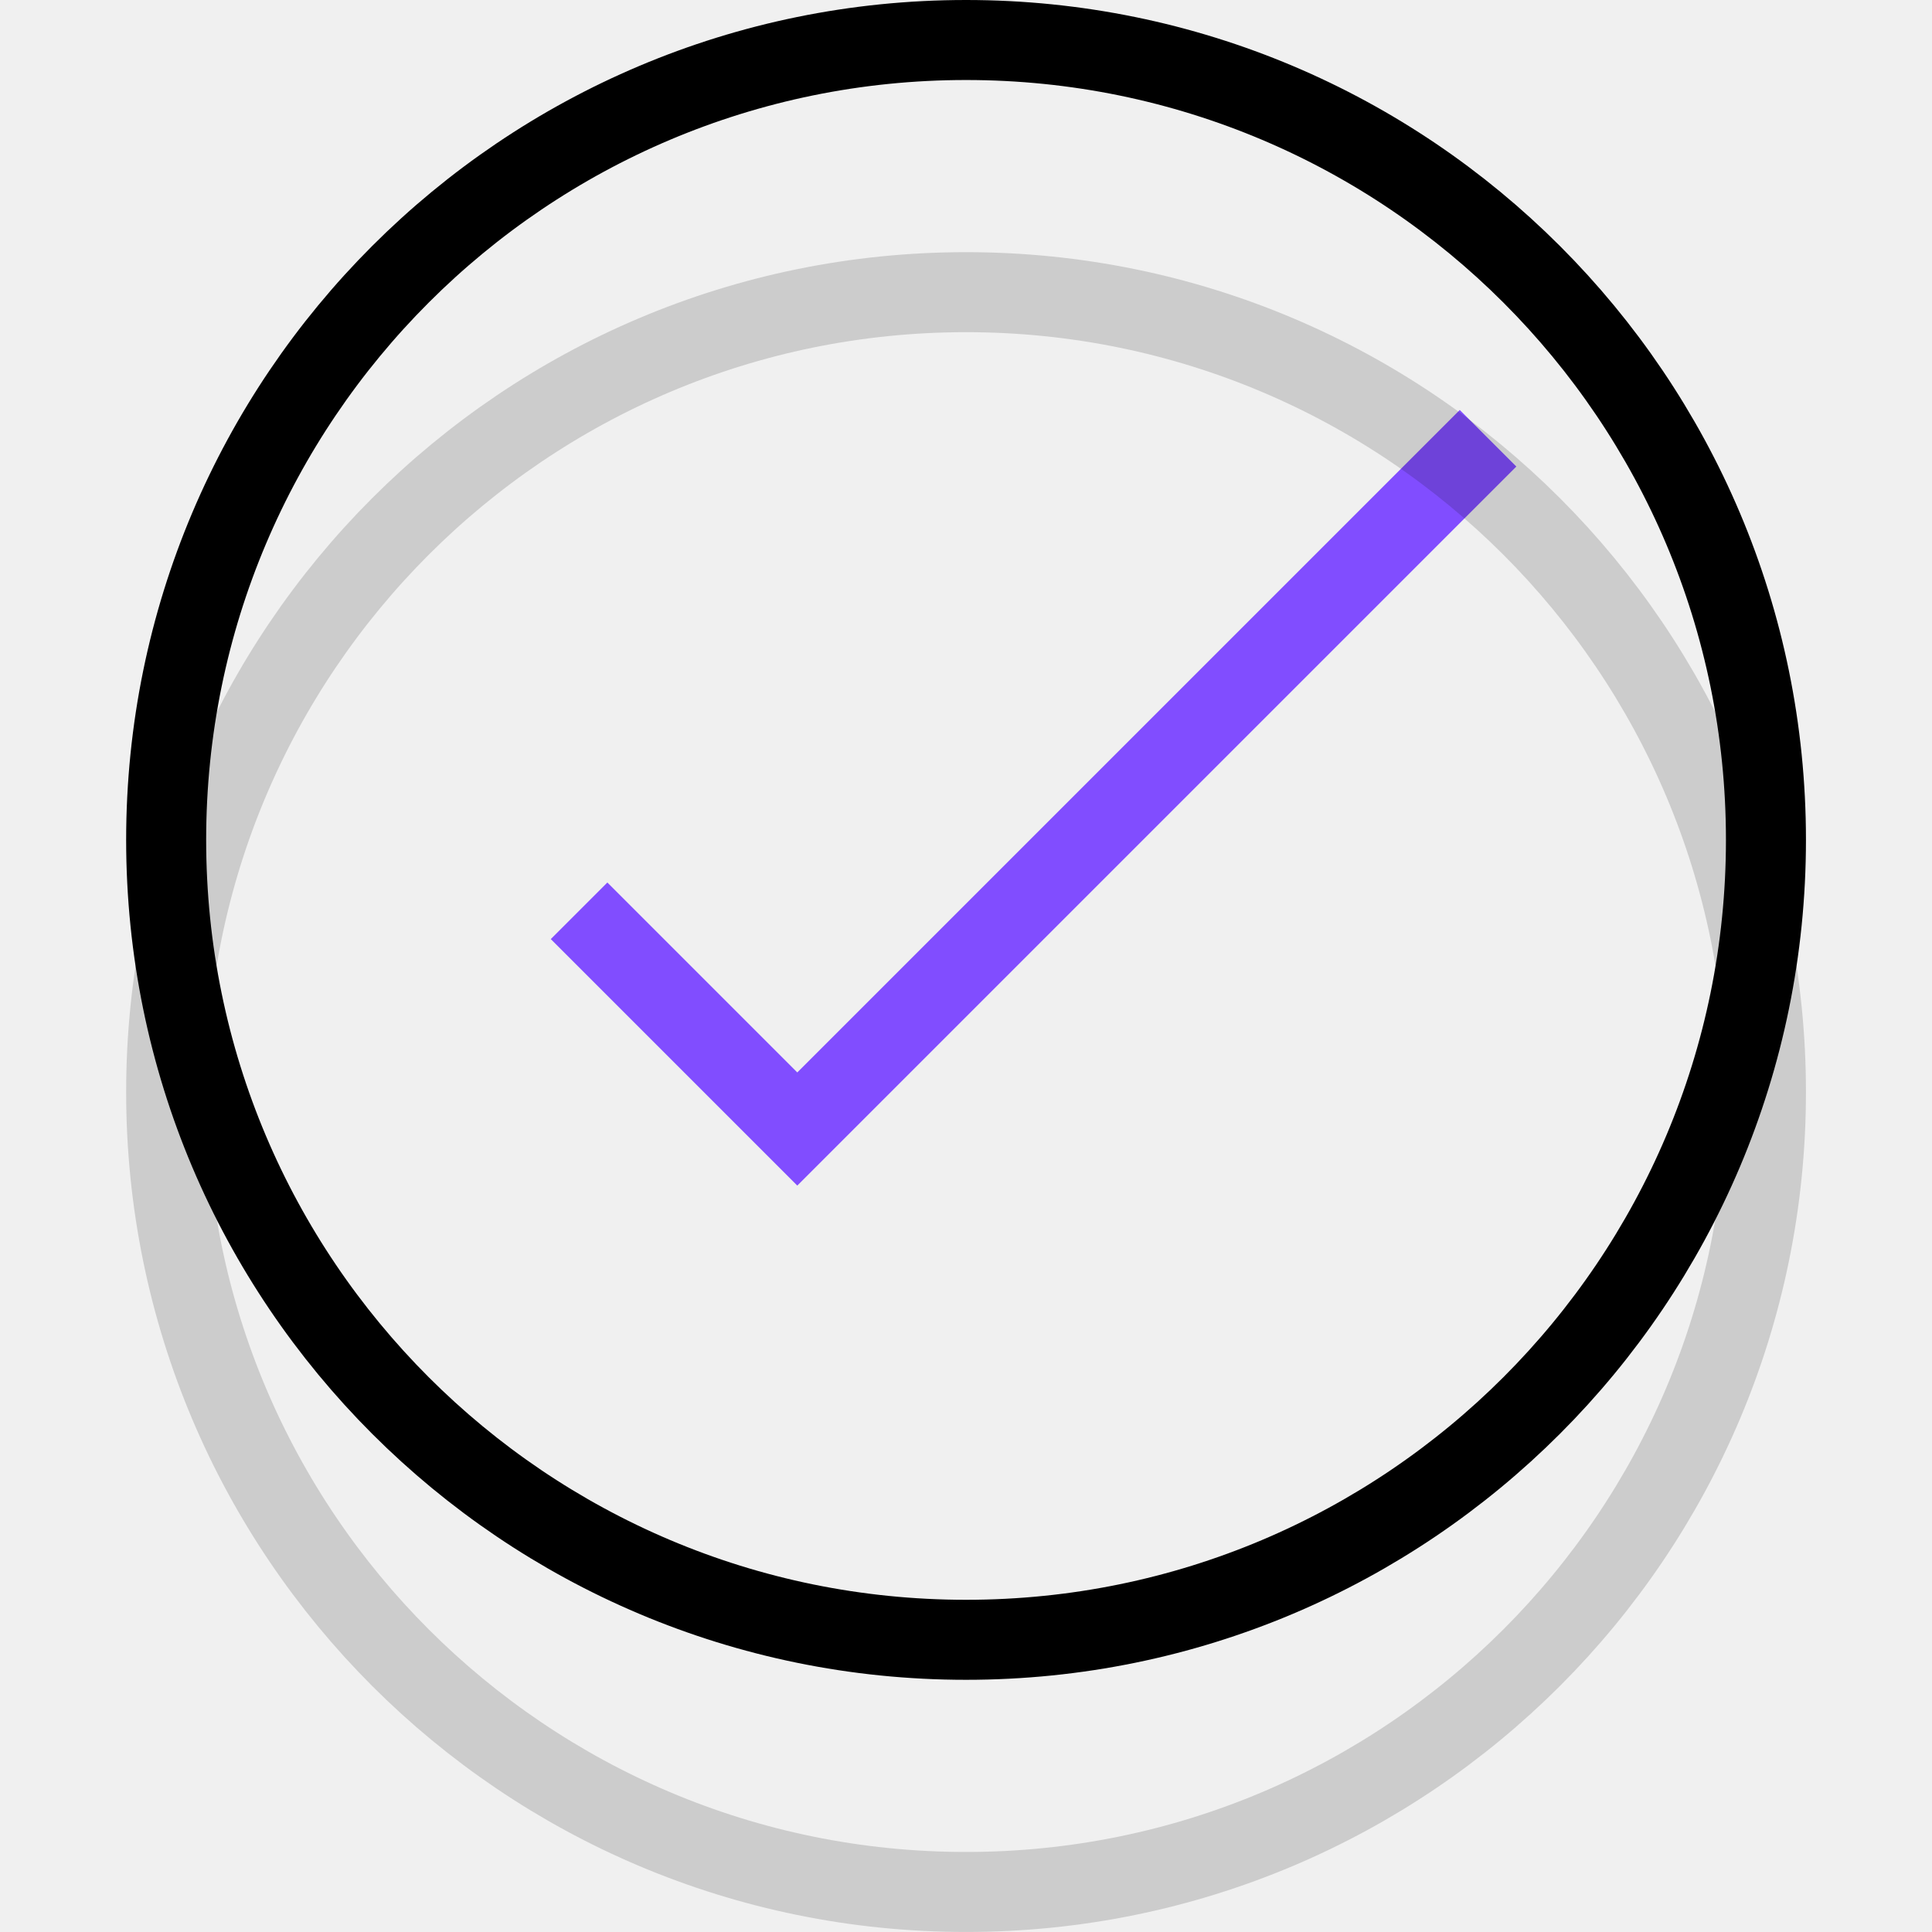
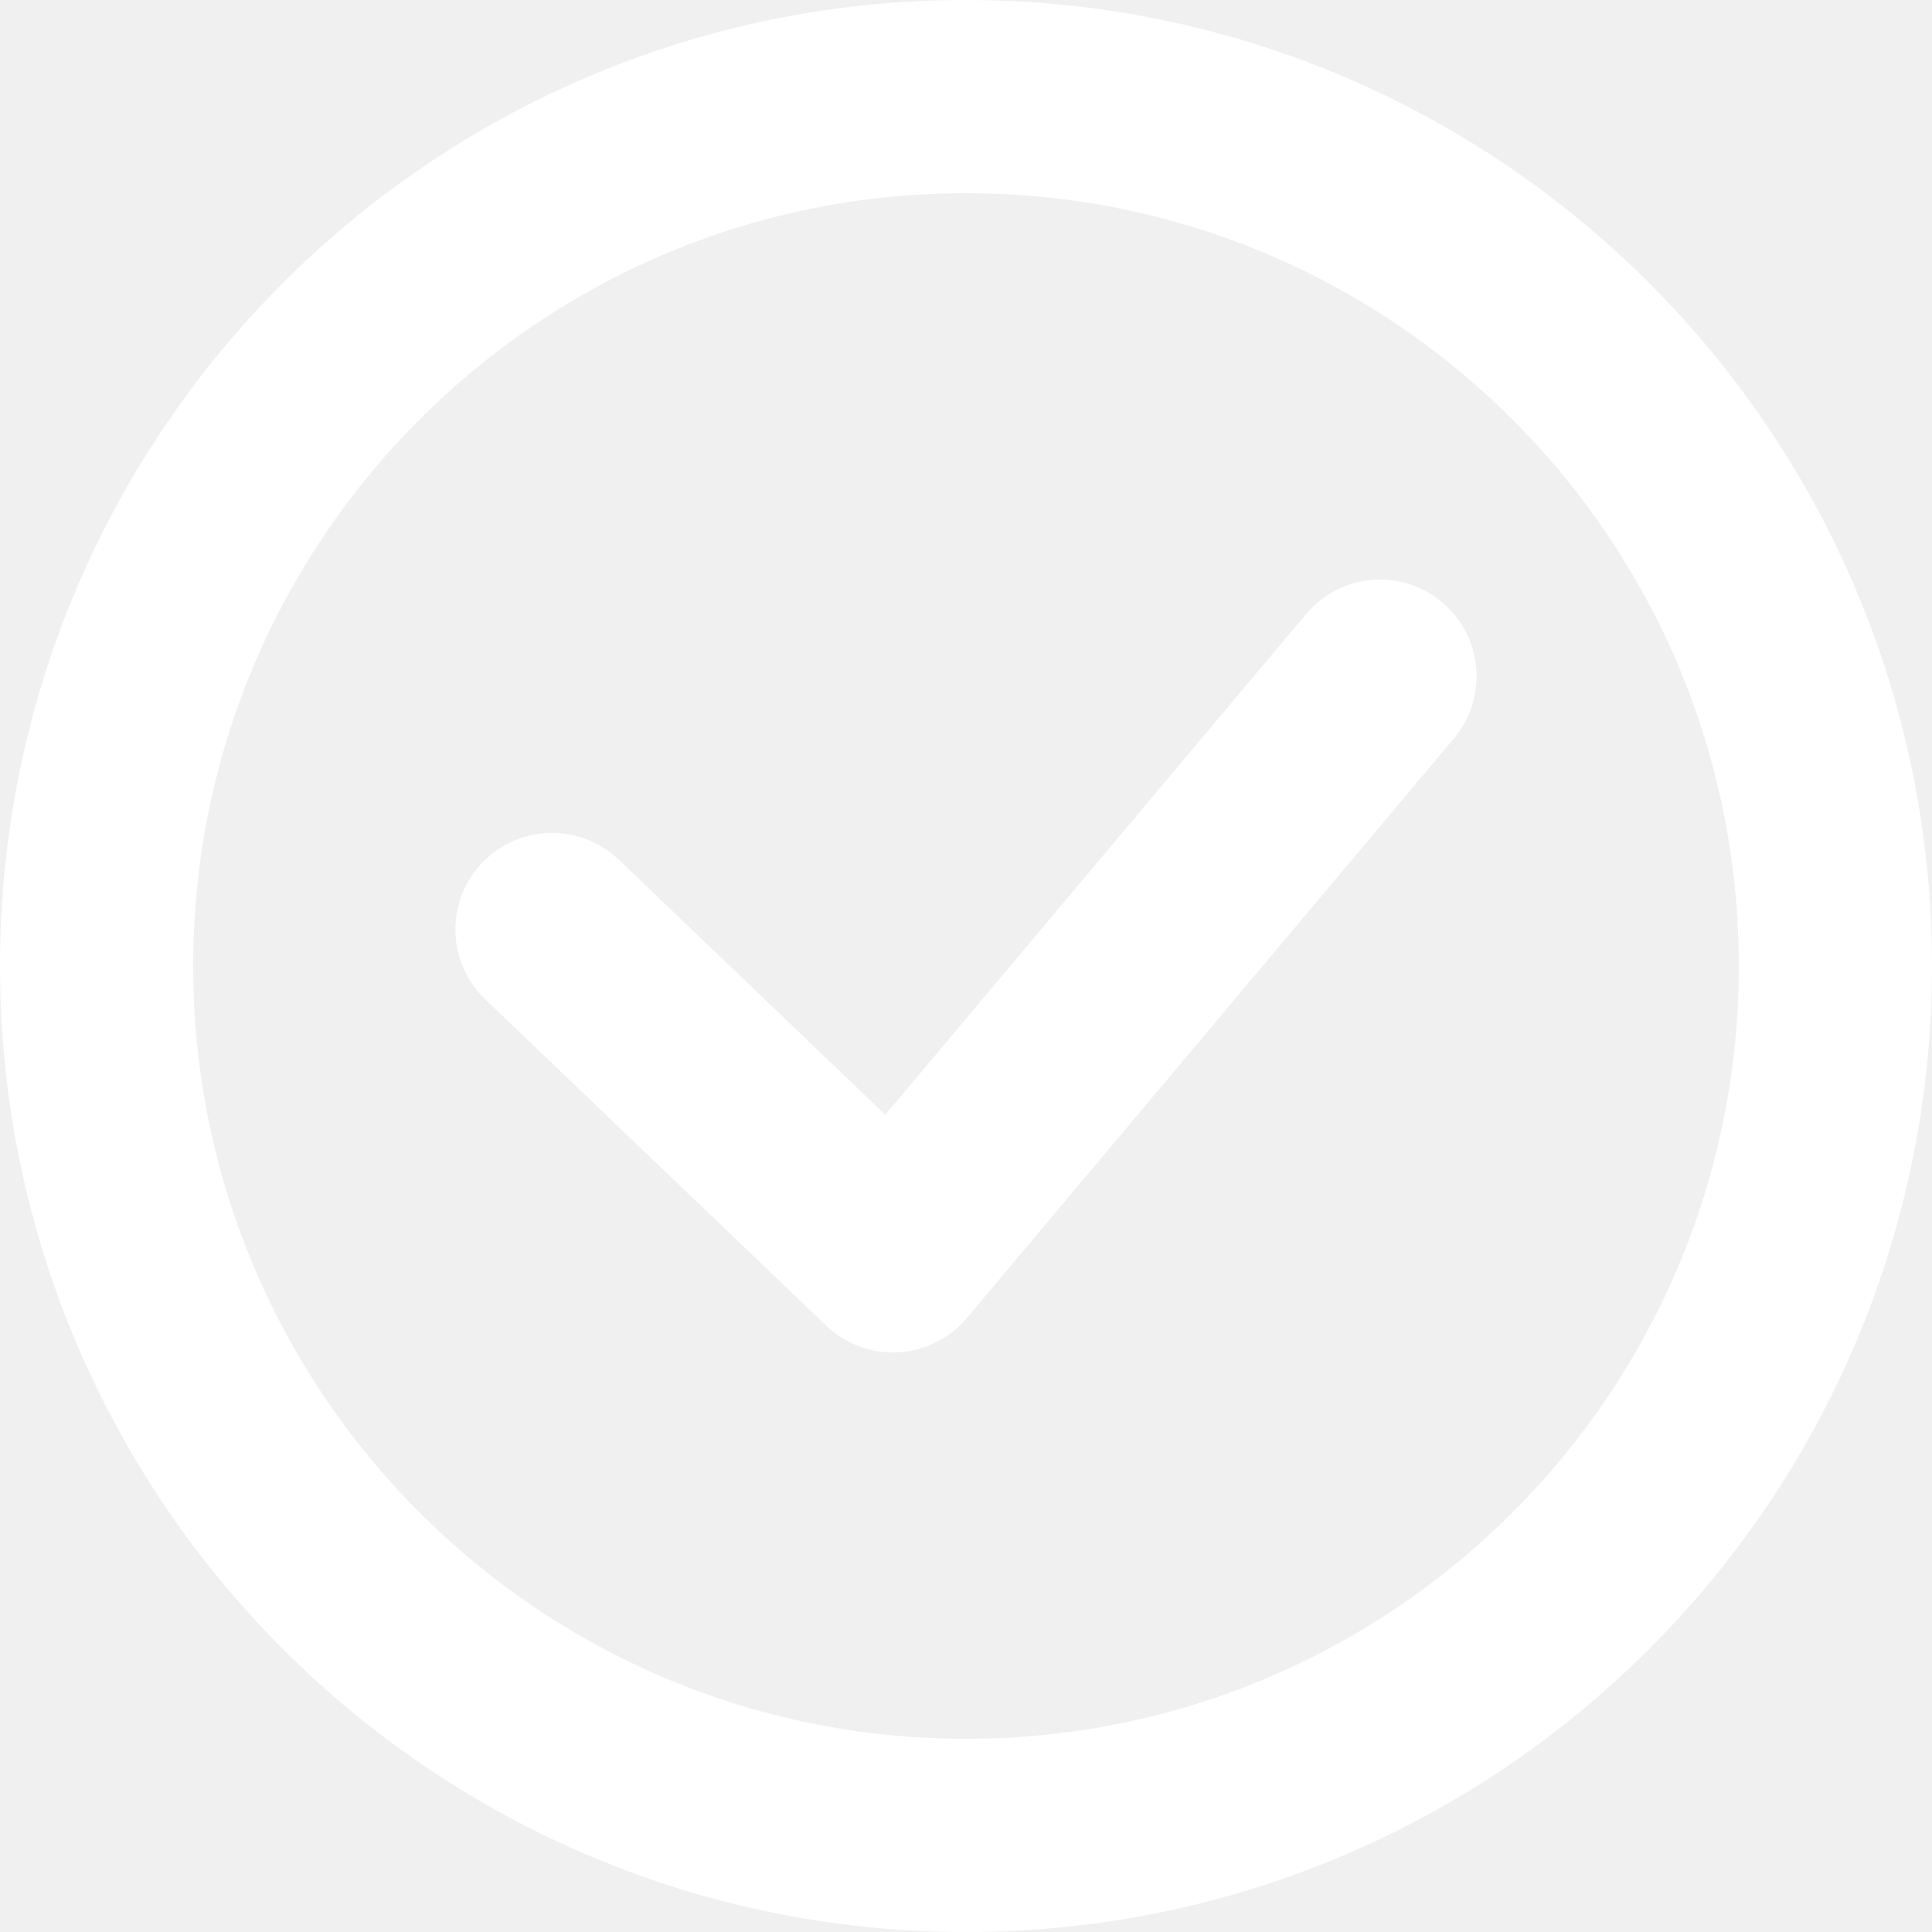
- <svg xmlns="http://www.w3.org/2000/svg" width="800px" height="800px" viewBox="-4.73 0 72.44 72.44">
-   <g id="Group_11" data-name="Group 11" transform="translate(-482.502 -412.731)">
-     <path id="Path_25" data-name="Path 25" d="M533.566,429.163l-25.9,25.9-8.182-8.182" fill="none" stroke="#814dff" stroke-miterlimit="10" stroke-width="3" />
-     <g id="Group_9" data-name="Group 9" opacity="0.15">
-       <circle id="Ellipse_17" data-name="Ellipse 17" cx="29.992" cy="29.992" r="29.992" transform="translate(484.002 423.686)" fill="none" stroke="#000000" stroke-linecap="round" stroke-miterlimit="10" stroke-width="3" />
-     </g>
-     <g id="Group_10" data-name="Group 10">
-       <circle id="Ellipse_18" data-name="Ellipse 18" cx="29.992" cy="29.992" r="29.992" transform="translate(484.002 414.231)" fill="none" stroke="#000000" stroke-miterlimit="10" stroke-width="3" />
+ <svg xmlns="http://www.w3.org/2000/svg" width="800px" height="800px" viewBox="0 0 20 20" version="1.1" fill="#f0ebeb">
+   <g id="SVGRepo_bgCarrier" stroke-width="0" />
+   <g id="SVGRepo_tracerCarrier" stroke-linecap="round" stroke-linejoin="round" />
+   <g id="SVGRepo_iconCarrier">
+     <g id="Free-Icons" stroke="none" stroke-width="1" fill="none" fill-rule="evenodd" stroke-linecap="round" stroke-linejoin="round">
+       <g transform="translate(-1265, -526)" id="Group" stroke="#ffffff" stroke-width="2">
+         <g transform="translate(1263, 524)" id="Shape">
+           <path d="M12,3 C16.971,3 21,7.029 21,12 C21,16.971 16.971,21 12,21 C7.029,21 3,16.971 3,12 C3,7.029 7.029,3 12,3 Z"> </path>
+           <polyline points="7.714 11.622 11.244 15 16.286 9"> </polyline>
+         </g>
+       </g>
    </g>
  </g>
</svg>
